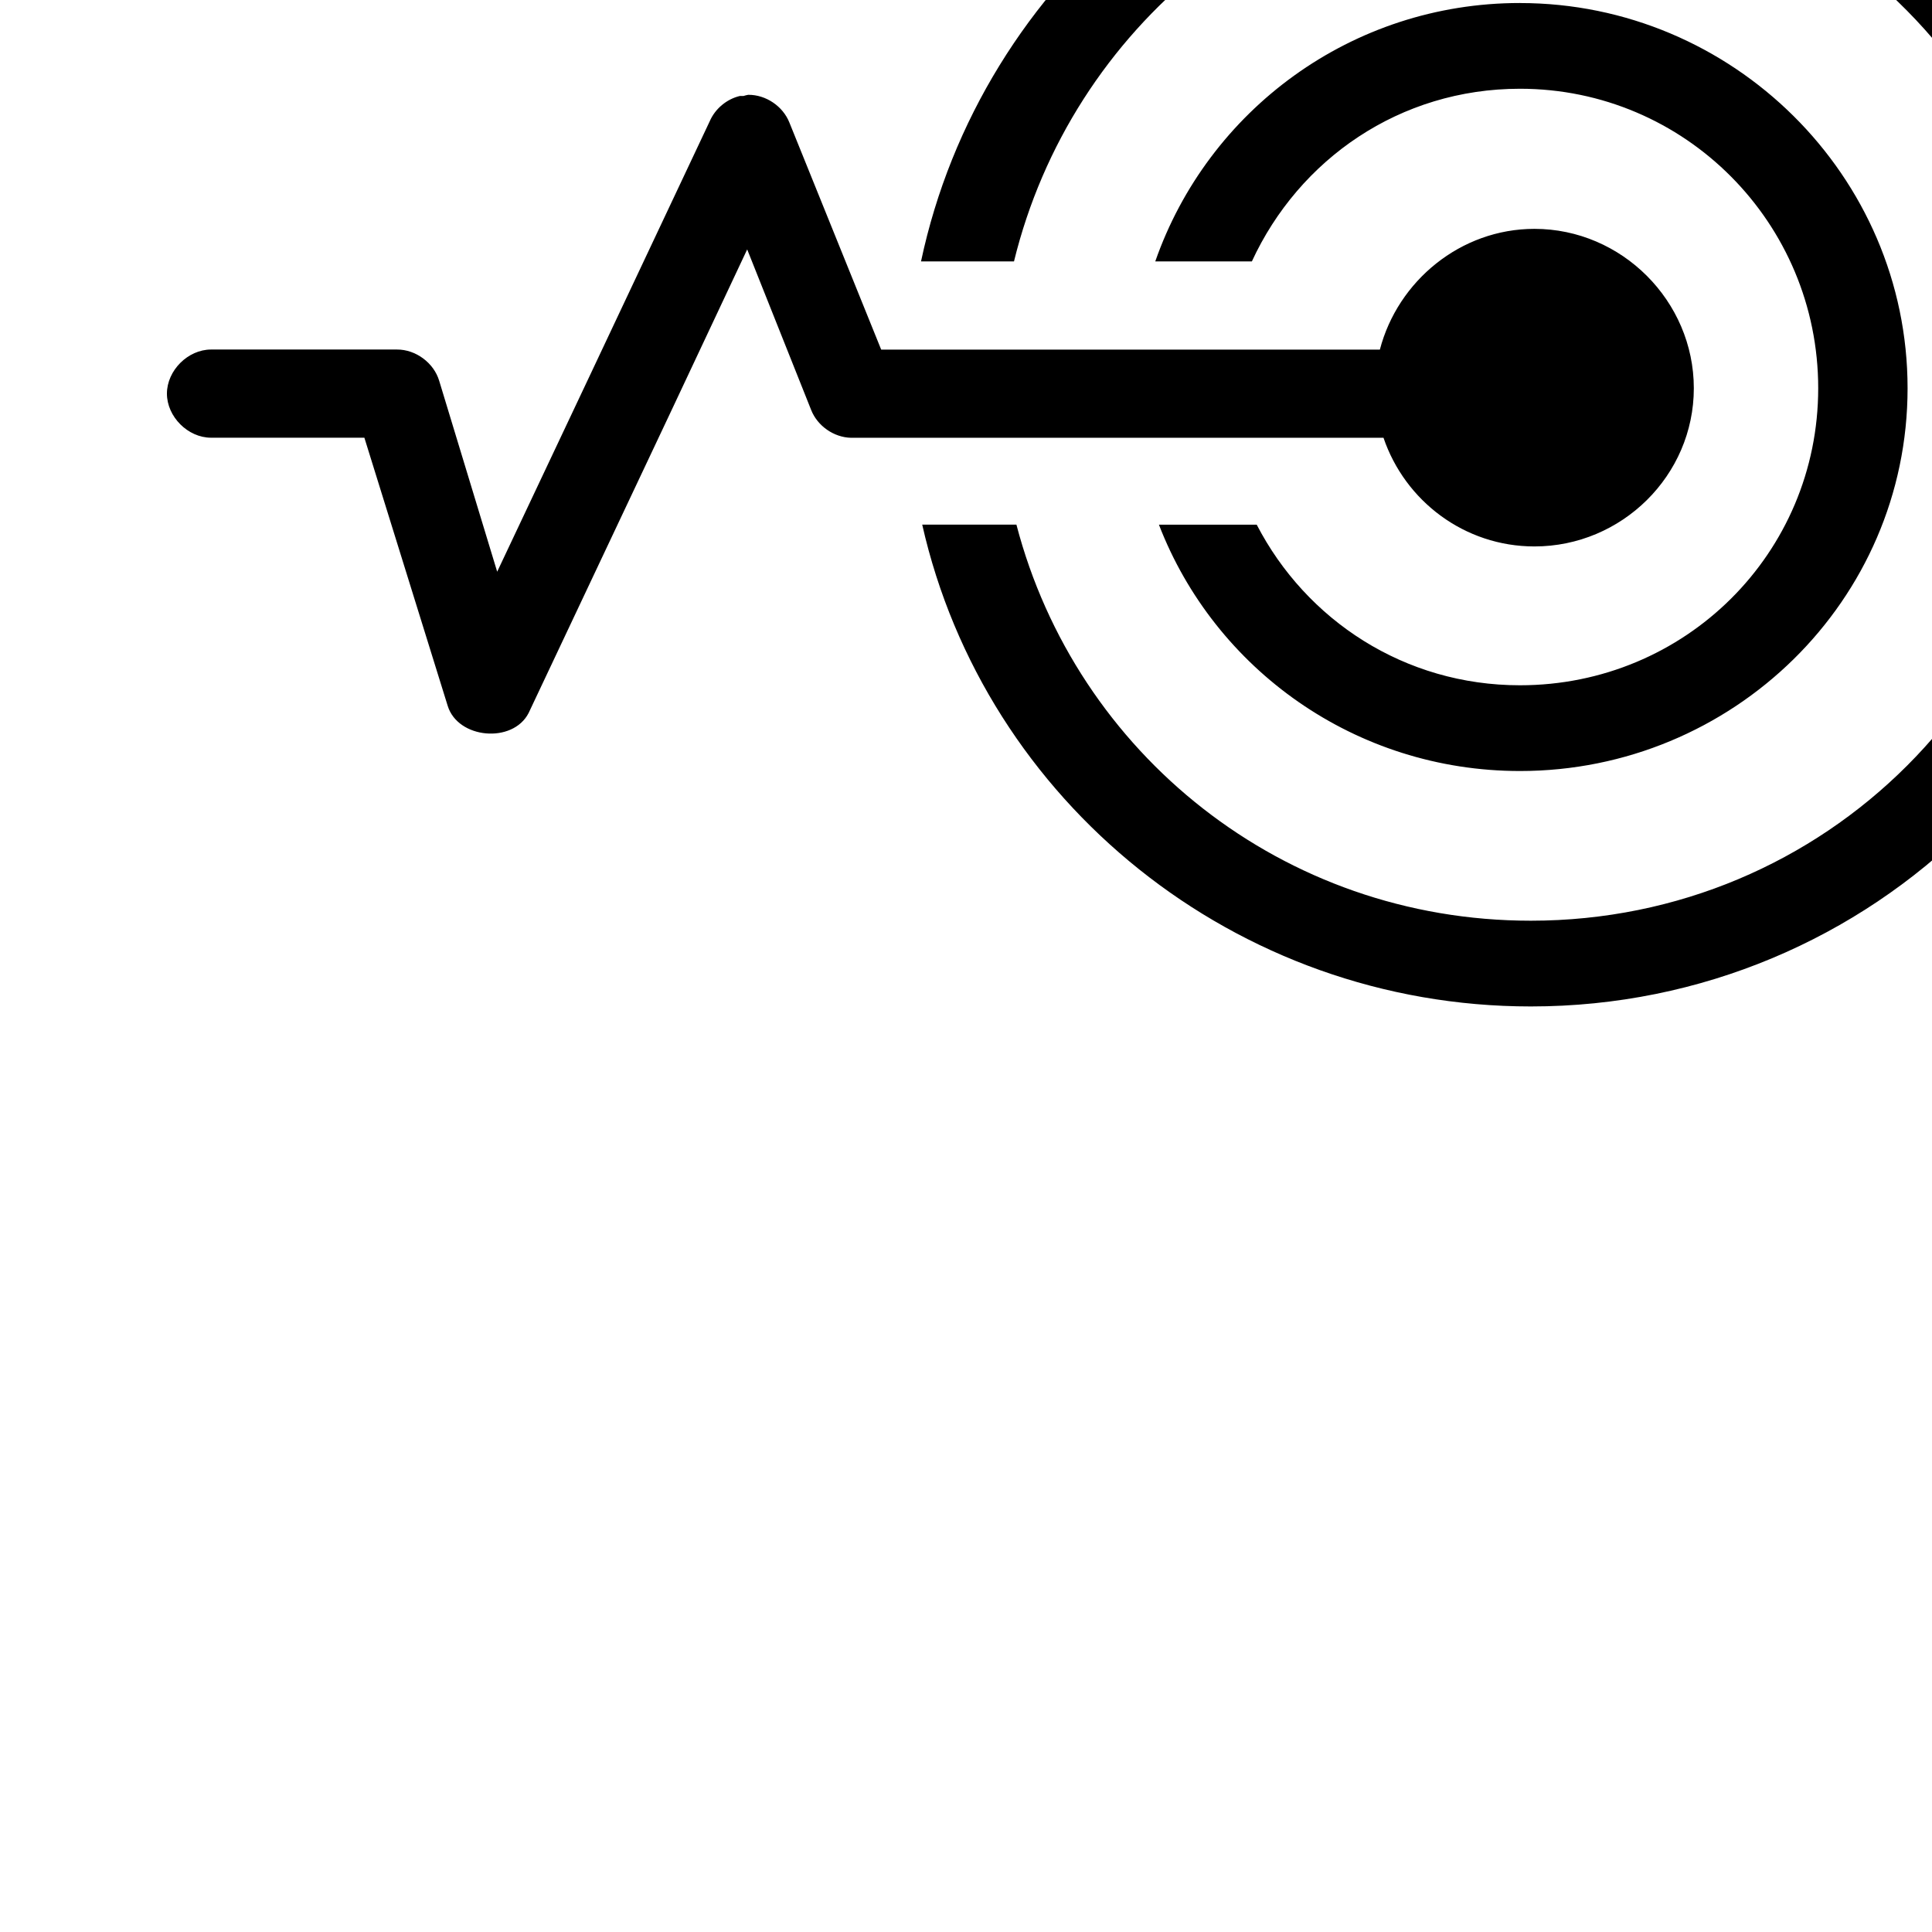
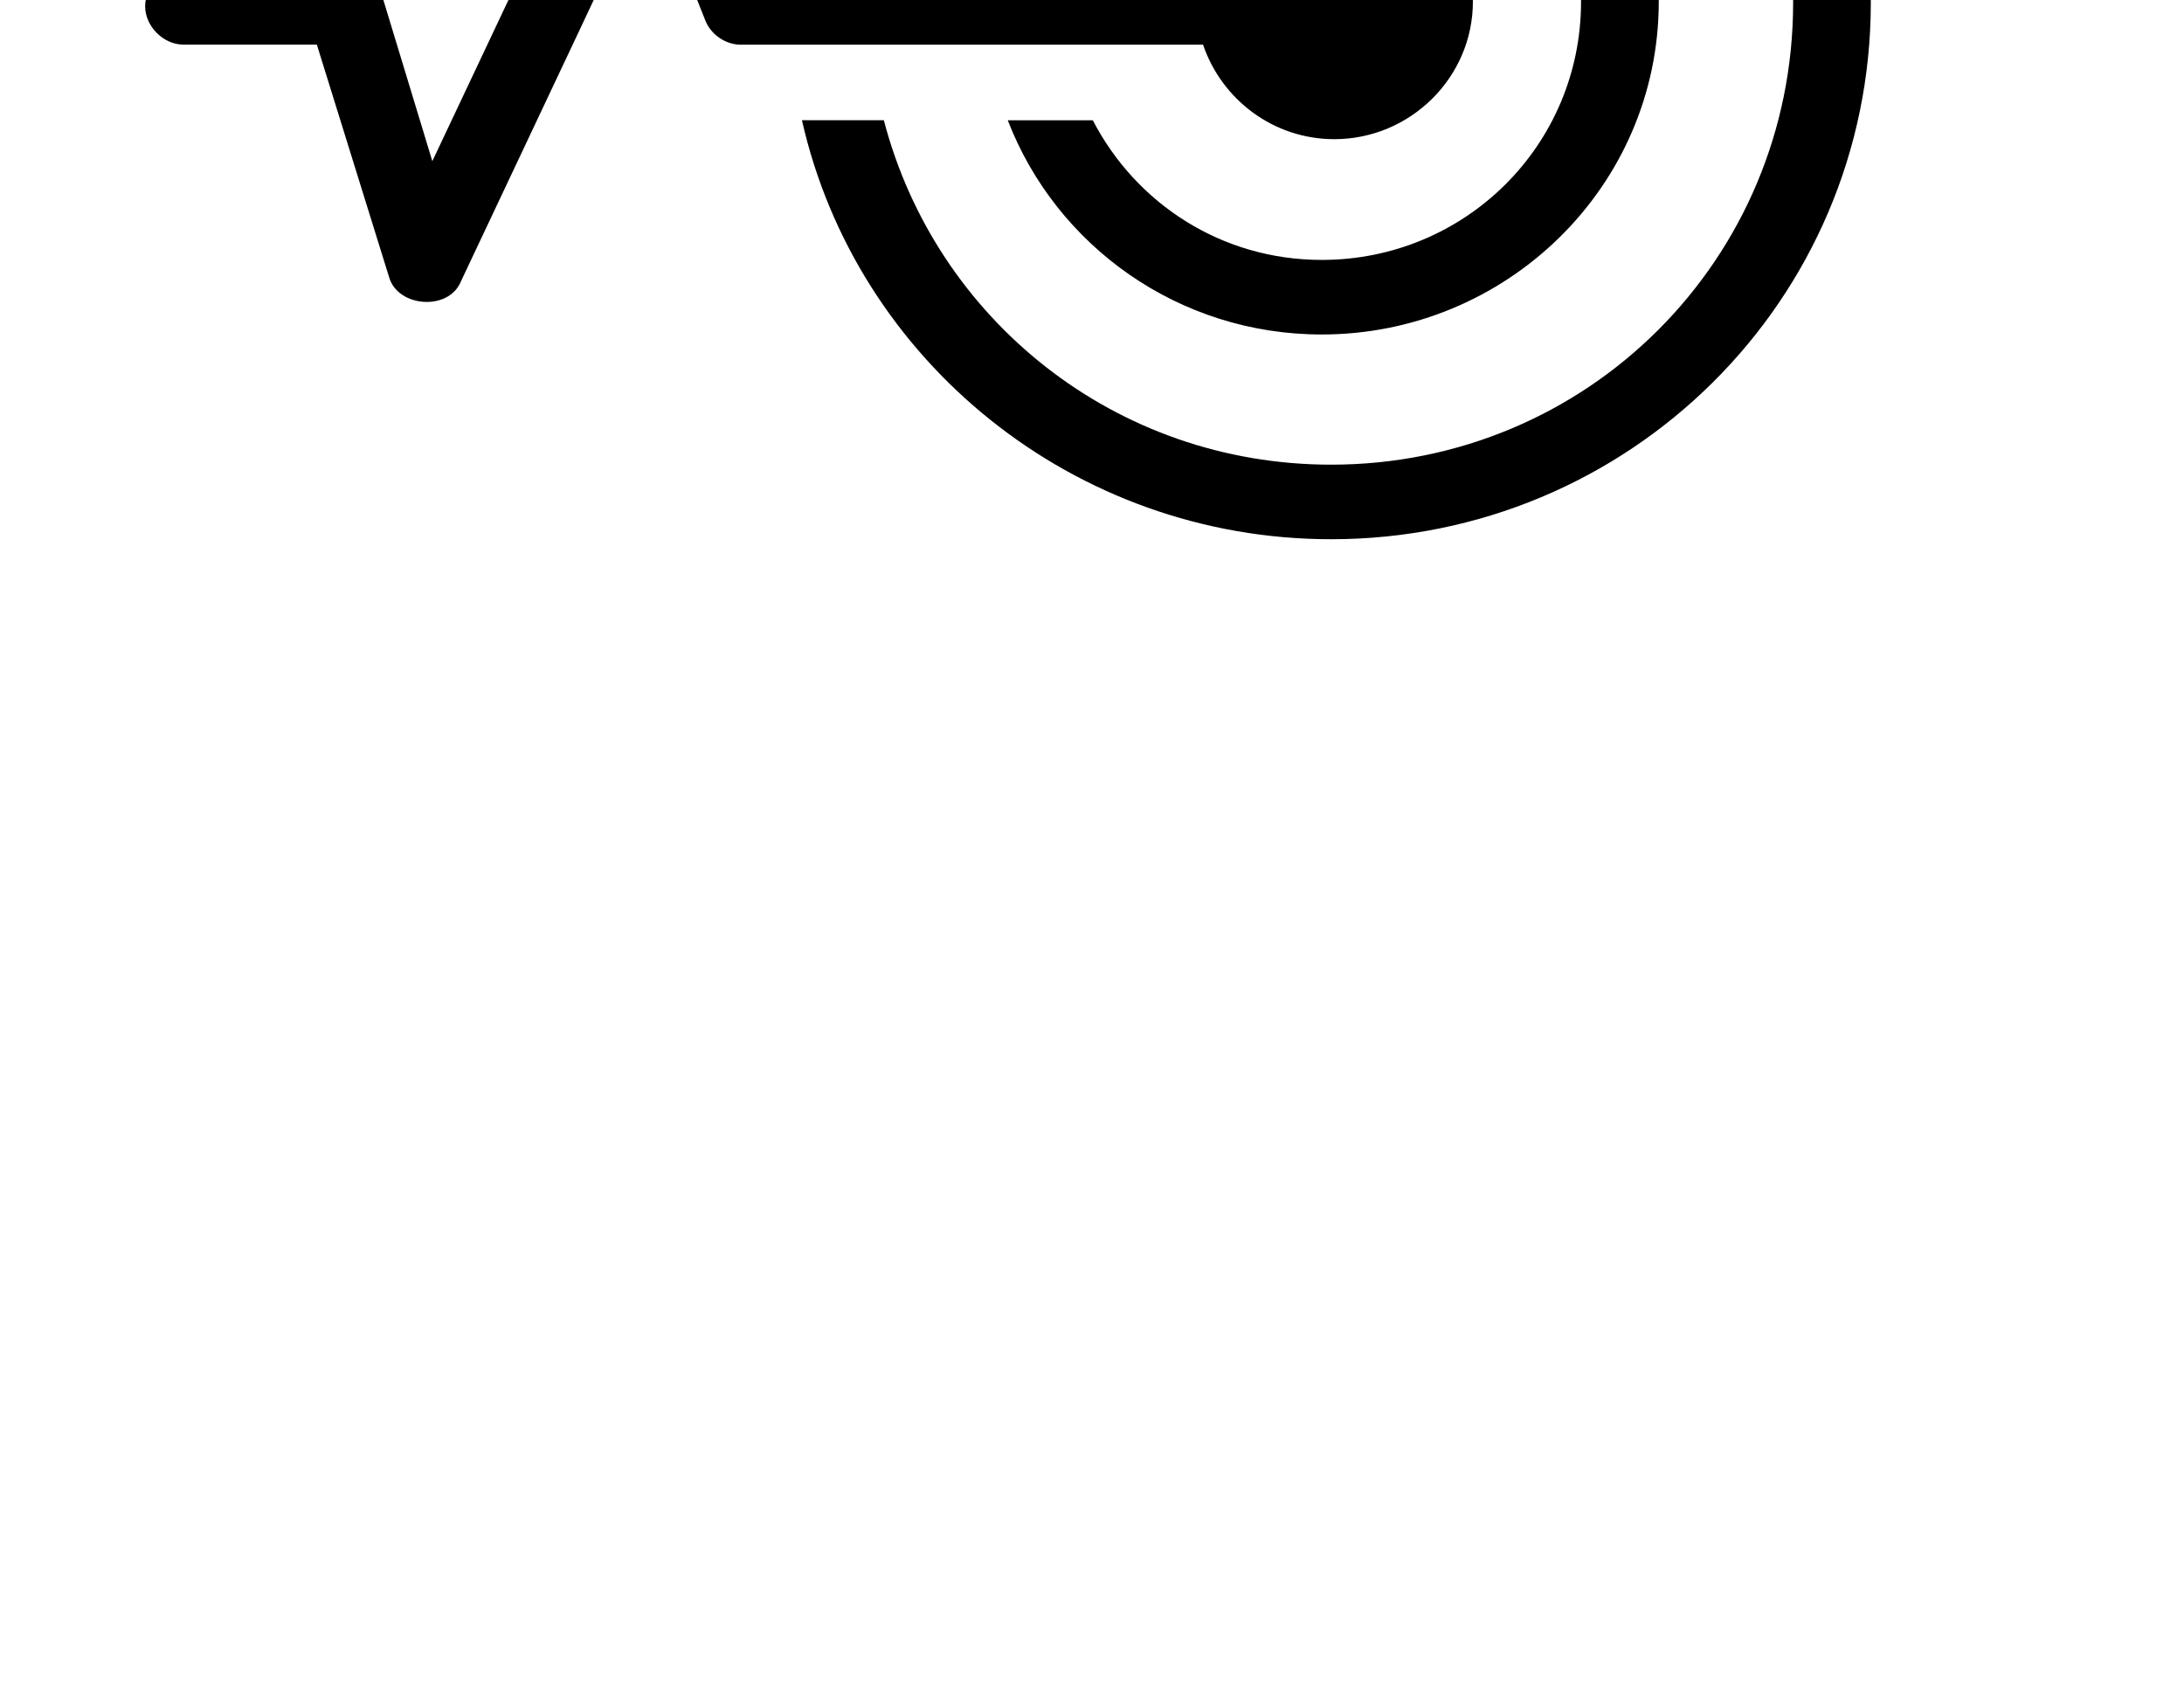
- <svg xmlns="http://www.w3.org/2000/svg" version="1.1" x="0px" y="0px" viewBox="20 40 50 50">
+ <svg xmlns="http://www.w3.org/2000/svg" version="1.1" x="0px" y="0px" viewBox="20 50 65 50">
  <g transform="translate(0,-952.3622)">
    <path style="text-indent:0;text-transform:none;direction:ltr;block-progression:tb;baseline-shift:baseline;color:#000000;enable-background:accumulate;" d="m 59.617,986.315 c -7.721,0 -14.236,5.532 -15.781,12.812 l 2.406,0 c 1.48,-6.049 6.883,-10.562 13.375,-10.562 7.634,0 13.75,6.241 13.75,13.875 0,7.634 -6.116,13.75 -13.75,13.75 -6.423,0 -11.766,-4.328 -13.312,-10.25 l -2.438,0 c 1.617,7.158 8.096,12.469 15.75,12.469 8.861,0 16.062,-7.108 16.062,-15.969 0,-8.86 -7.202,-16.125 -16.062,-16.125 z m -0.281,6.125 c -4.362,0 -8.074,2.78 -9.438,6.688 l 2.5,0 c 1.221,-2.646 3.83,-4.469 6.938,-4.469 4.274,0 7.719,3.476 7.719,7.75 0,4.274 -3.445,7.688 -7.719,7.688 -2.989,0 -5.533,-1.686 -6.812,-4.156 l -2.531,0 c 1.444,3.745 5.089,6.375 9.344,6.375 5.5,0 10.031,-4.406 10.031,-9.906 0,-5.5 -4.531,-9.969 -10.031,-9.969 z m -19.969,2.375 c -0.042,0.008 -0.084,0.018 -0.125,0.031 -0.031,-0.001 -0.063,-0.001 -0.094,0 -0.343,0.081 -0.642,0.332 -0.781,0.656 l -3.094,6.562 -2.406,5.094 -1.5,-4.938 c -0.138,-0.467 -0.607,-0.815 -1.094,-0.812 l -4.812,0 c -0.597,0 -1.141,0.543 -1.141,1.141 0,0.597 0.543,1.141 1.141,1.141 l 3.969,0 2.156,6.938 c 0.262,0.857 1.684,0.984 2.094,0.188 l 3.688,-7.812 1.969,-4.187 1.656,4.156 c 0.163,0.413 0.587,0.709 1.031,0.719 l 1.531,0 2.375,0 3.469,0 2.344,0 4.062,0 c 0.556,1.635 2.096,2.812 3.906,2.812 2.259,0 4.125,-1.835 4.125,-4.094 0,-2.258 -1.867,-4.125 -4.125,-4.125 -1.911,0 -3.536,1.349 -4,3.125 l -3.969,0 -2.375,0 -3.5,0 -2.312,0 -0.75,0 -2.375,-5.875 c -0.167,-0.423 -0.608,-0.722 -1.062,-0.719 z" fill="#000000" fill-opacity="1" fill-rule="nonzero" stroke="none" marker="none" visibility="visible" display="inline" overflow="visible" />
  </g>
  <text x="0" y="115" fill="#000000" font-size="5px" font-weight="bold" font-family="'Helvetica Neue', Helvetica, Arial-Unicode, Arial, Sans-serif">Created by Dalpat Prajapati</text>
  <text x="0" y="120" fill="#000000" font-size="5px" font-weight="bold" font-family="'Helvetica Neue', Helvetica, Arial-Unicode, Arial, Sans-serif">from the Noun Project</text>
</svg>
